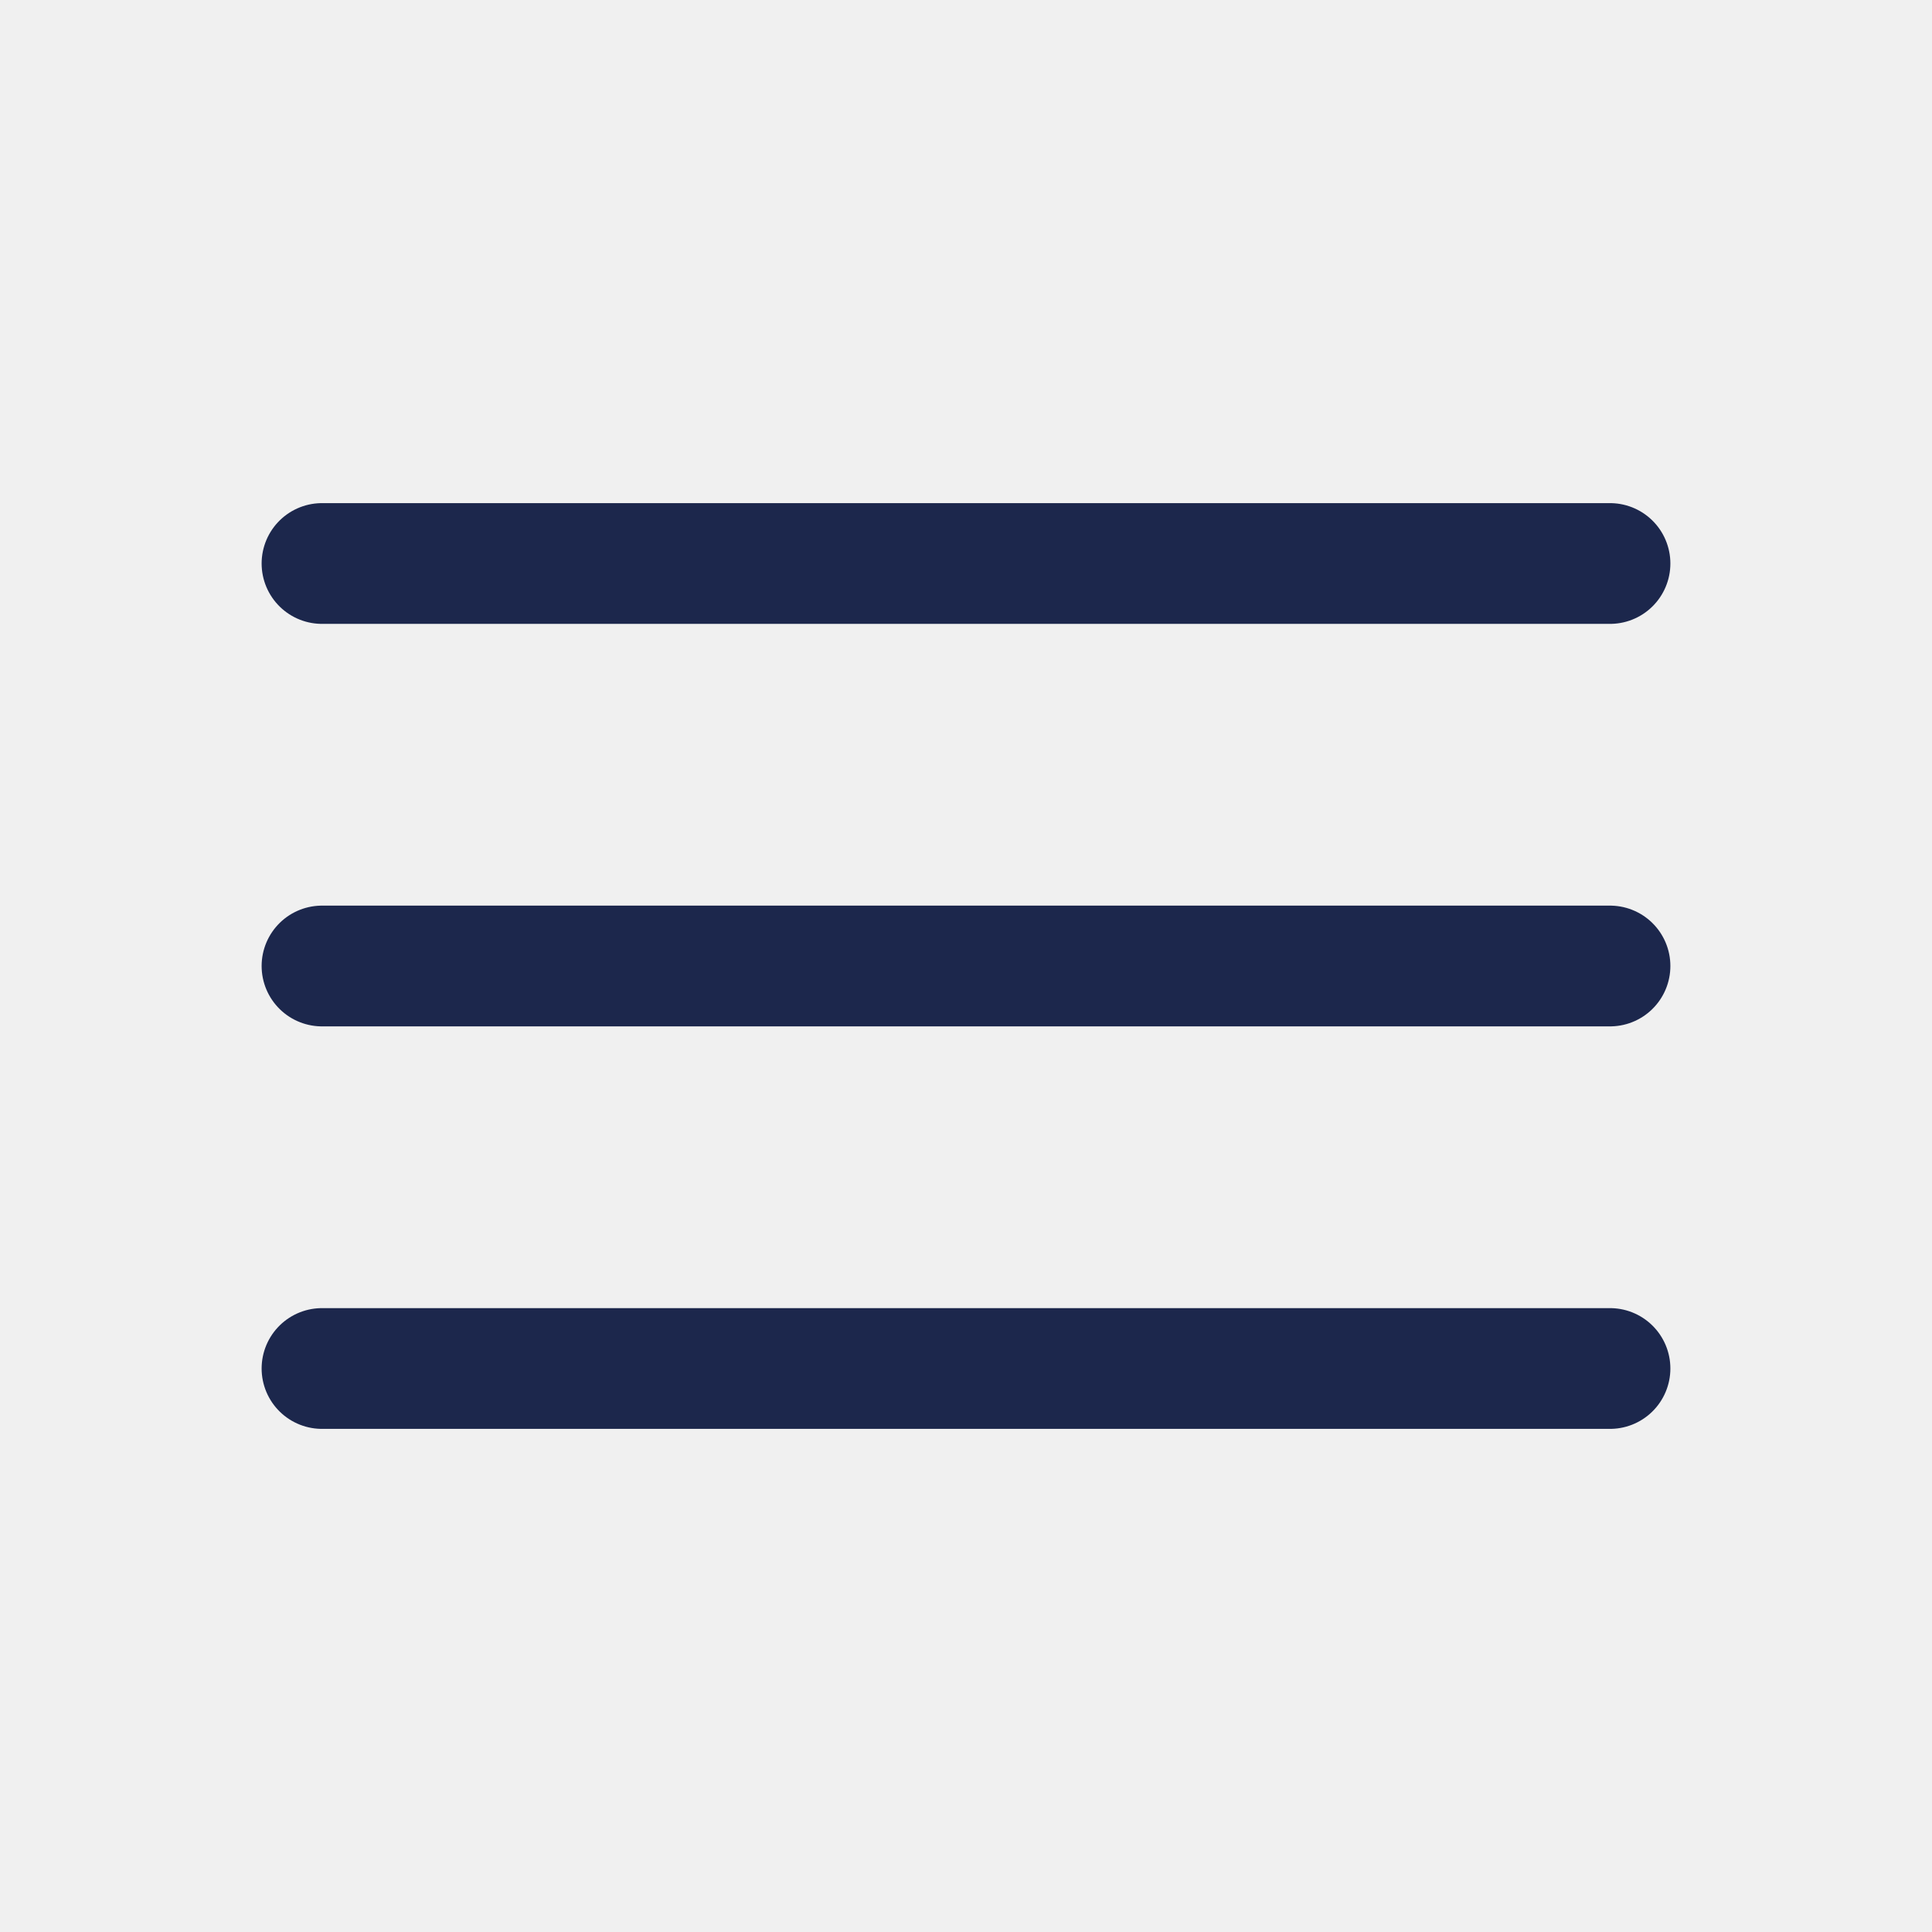
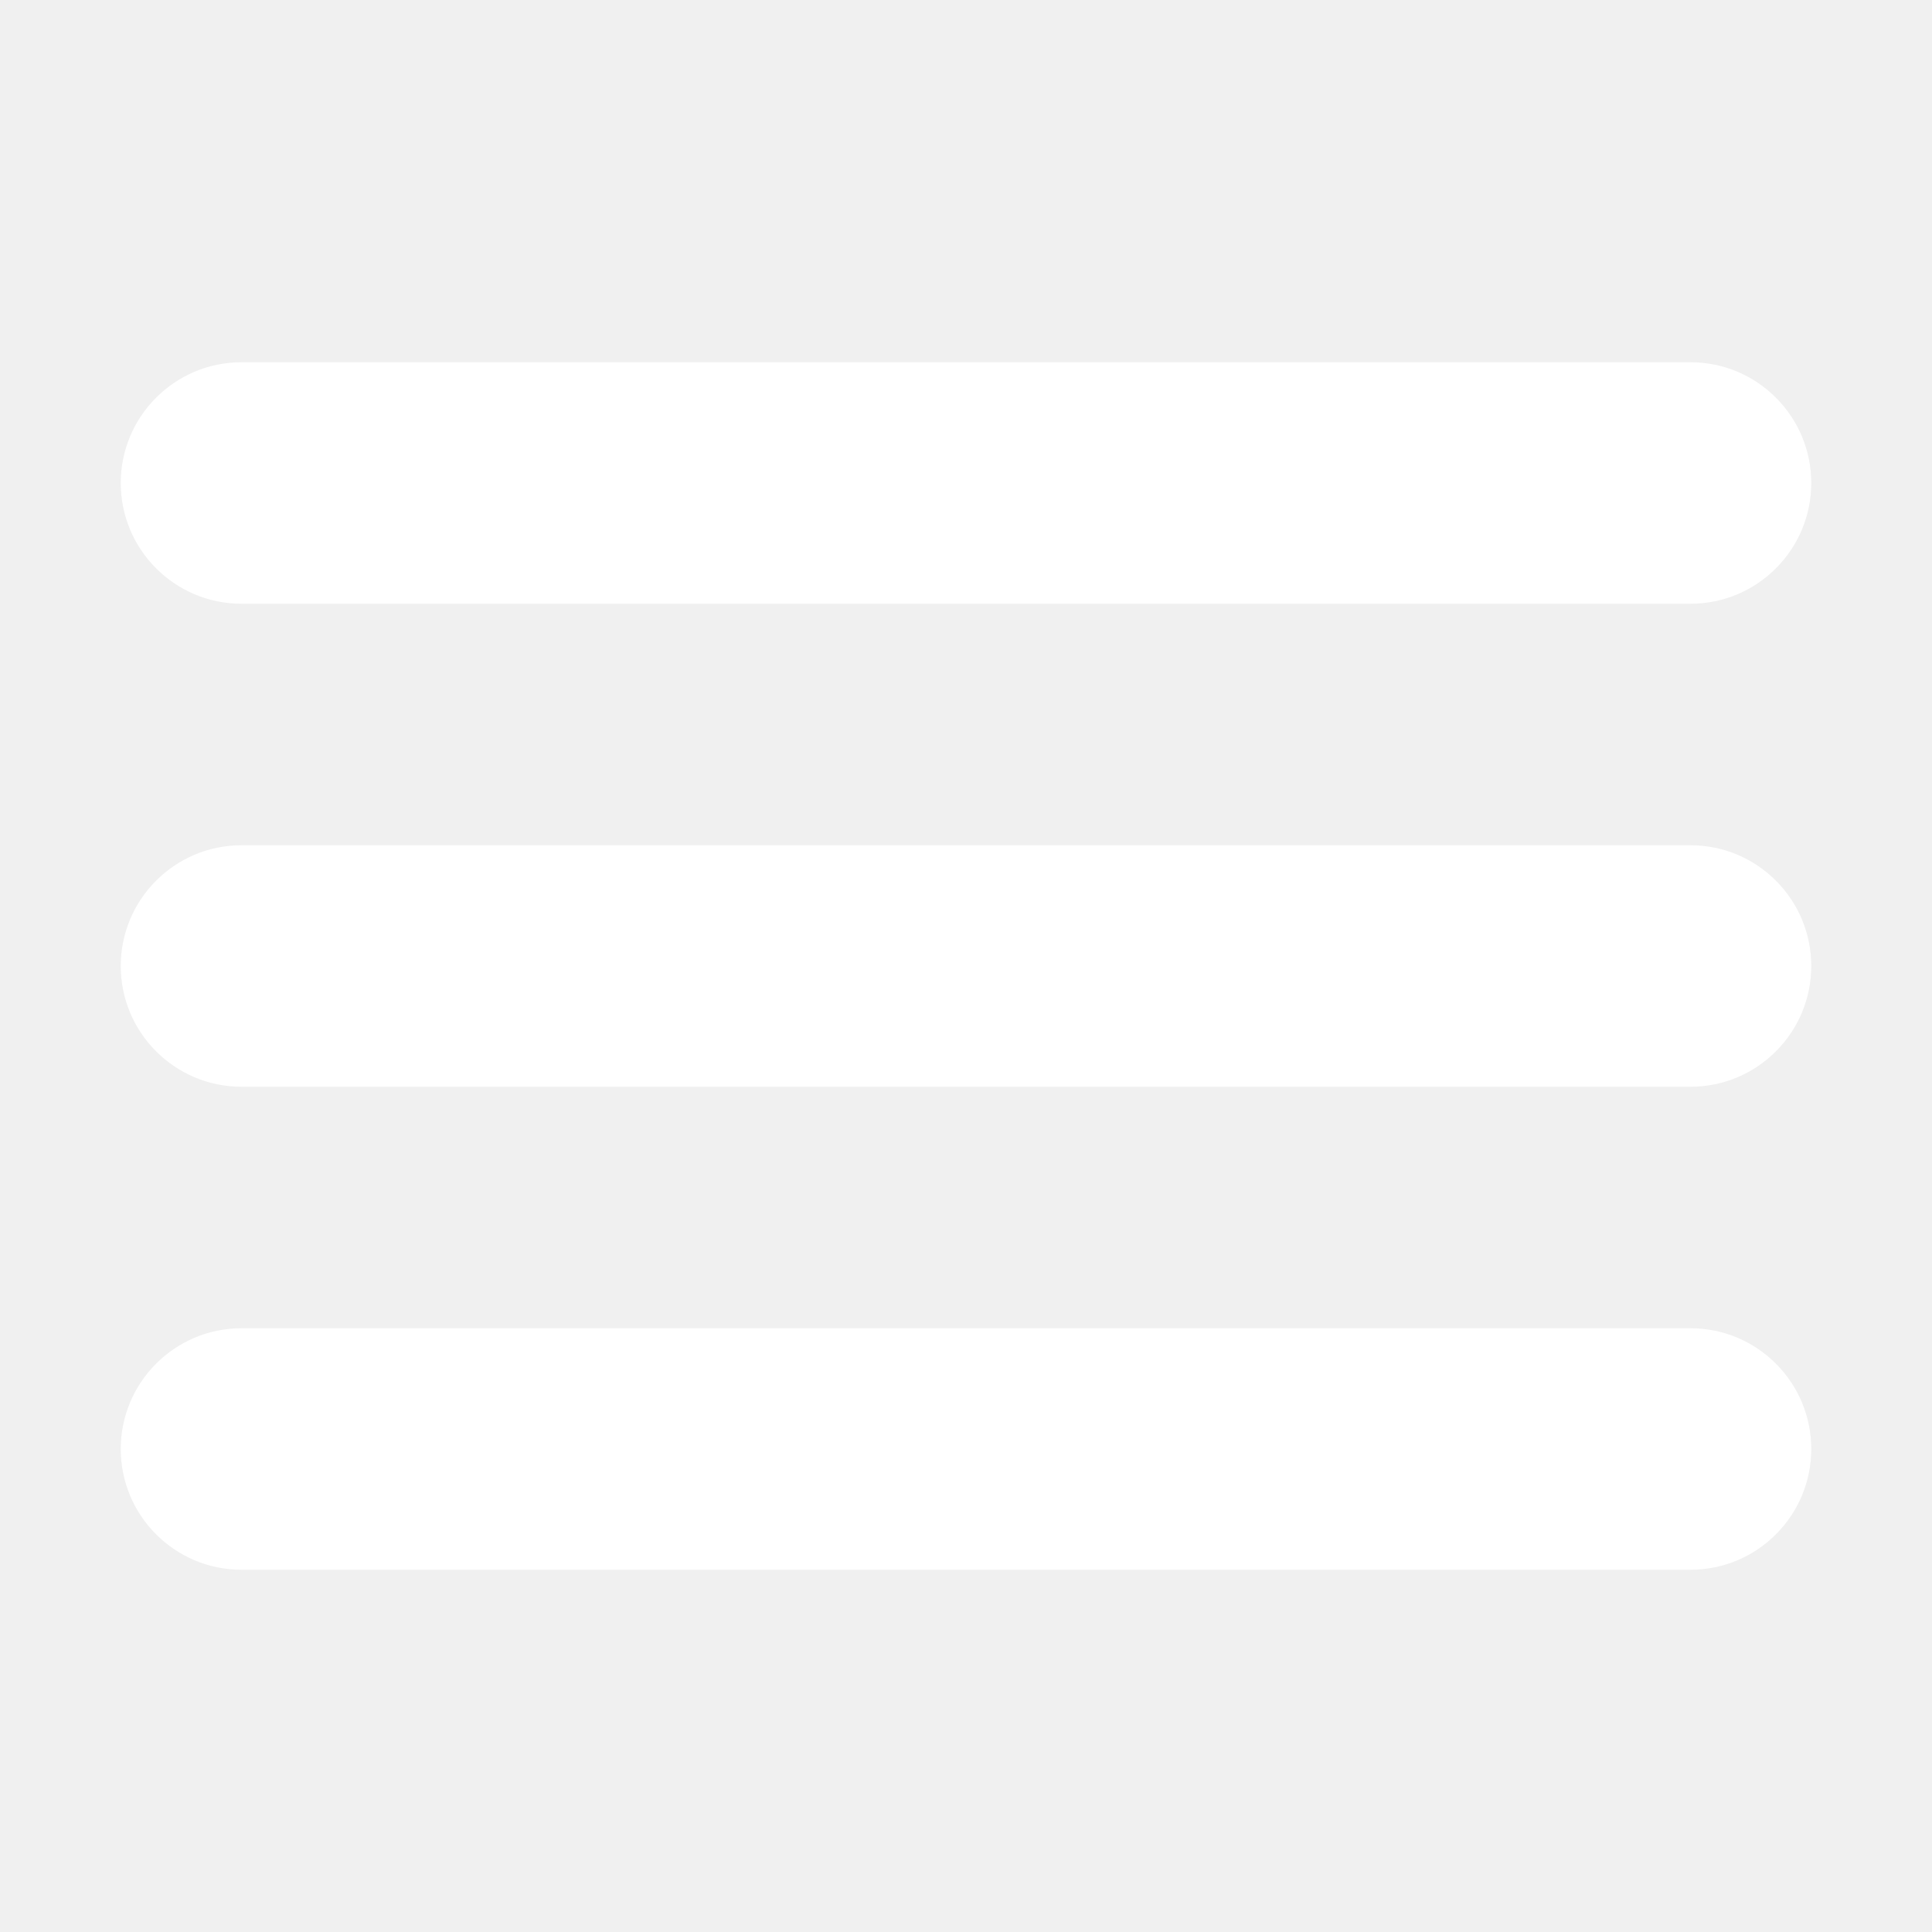
- <svg xmlns="http://www.w3.org/2000/svg" width="800px" height="800px" viewBox="0 0 24 24" fill="none">
-   <path d="M20 7L4 7" stroke="#1C274C" stroke-width="1.5" stroke-linecap="round" />
-   <path d="M20 12L4 12" stroke="#1C274C" stroke-width="1.5" stroke-linecap="round" />
-   <path d="M20 17L4 17" stroke="#1C274C" stroke-width="1.5" stroke-linecap="round" />
+ <svg xmlns="http://www.w3.org/2000/svg" height="32px" id="Layer_1" style="enable-background:new 0 0 32 32;" version="1.1" viewBox="0 0 32 32" width="32px" xml:space="preserve">
+   <path d="M4,10h24c1.104,0,2-0.896,2-2s-0.896-2-2-2H4C2.896,6,2,6.896,2,8S2.896,10,4,10z M28,14H4c-1.104,0-2,0.896-2,2  s0.896,2,2,2h24c1.104,0,2-0.896,2-2S29.104,14,28,14z M28,22H4c-1.104,0-2,0.896-2,2s0.896,2,2,2h24c1.104,0,2-0.896,2-2  S29.104,22,28,22z" style="fill:#fff;" />
</svg>
